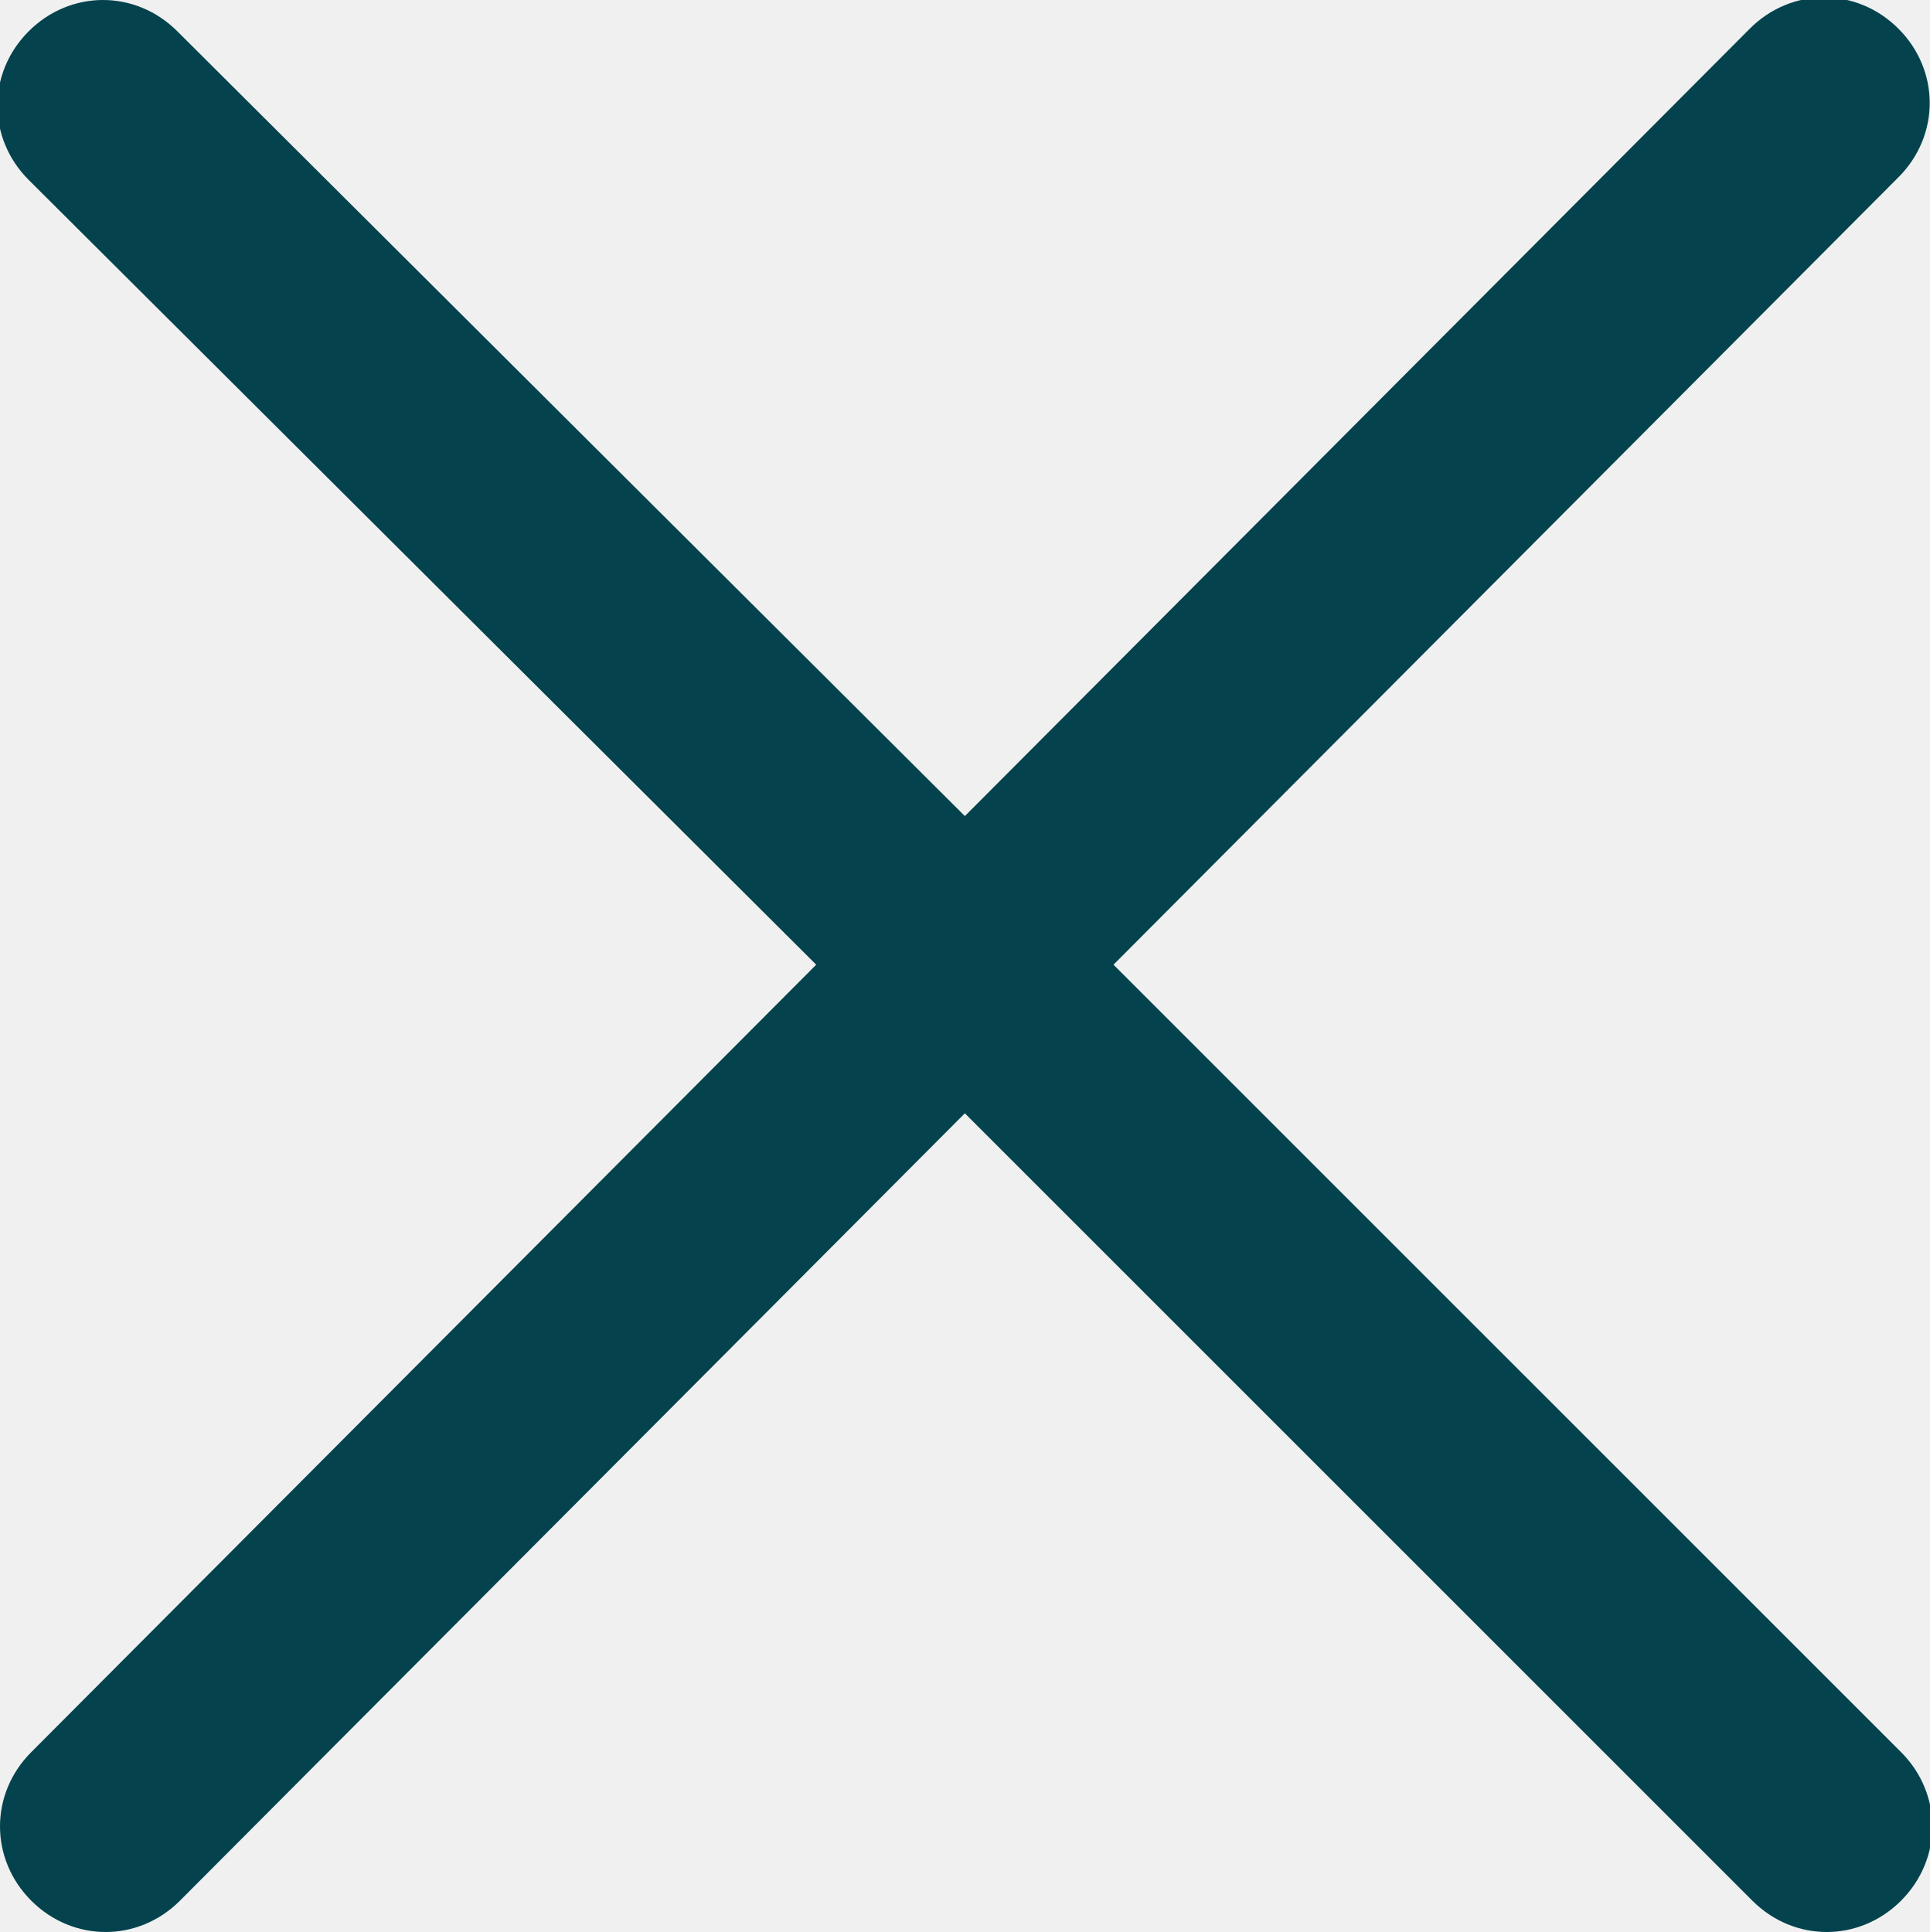
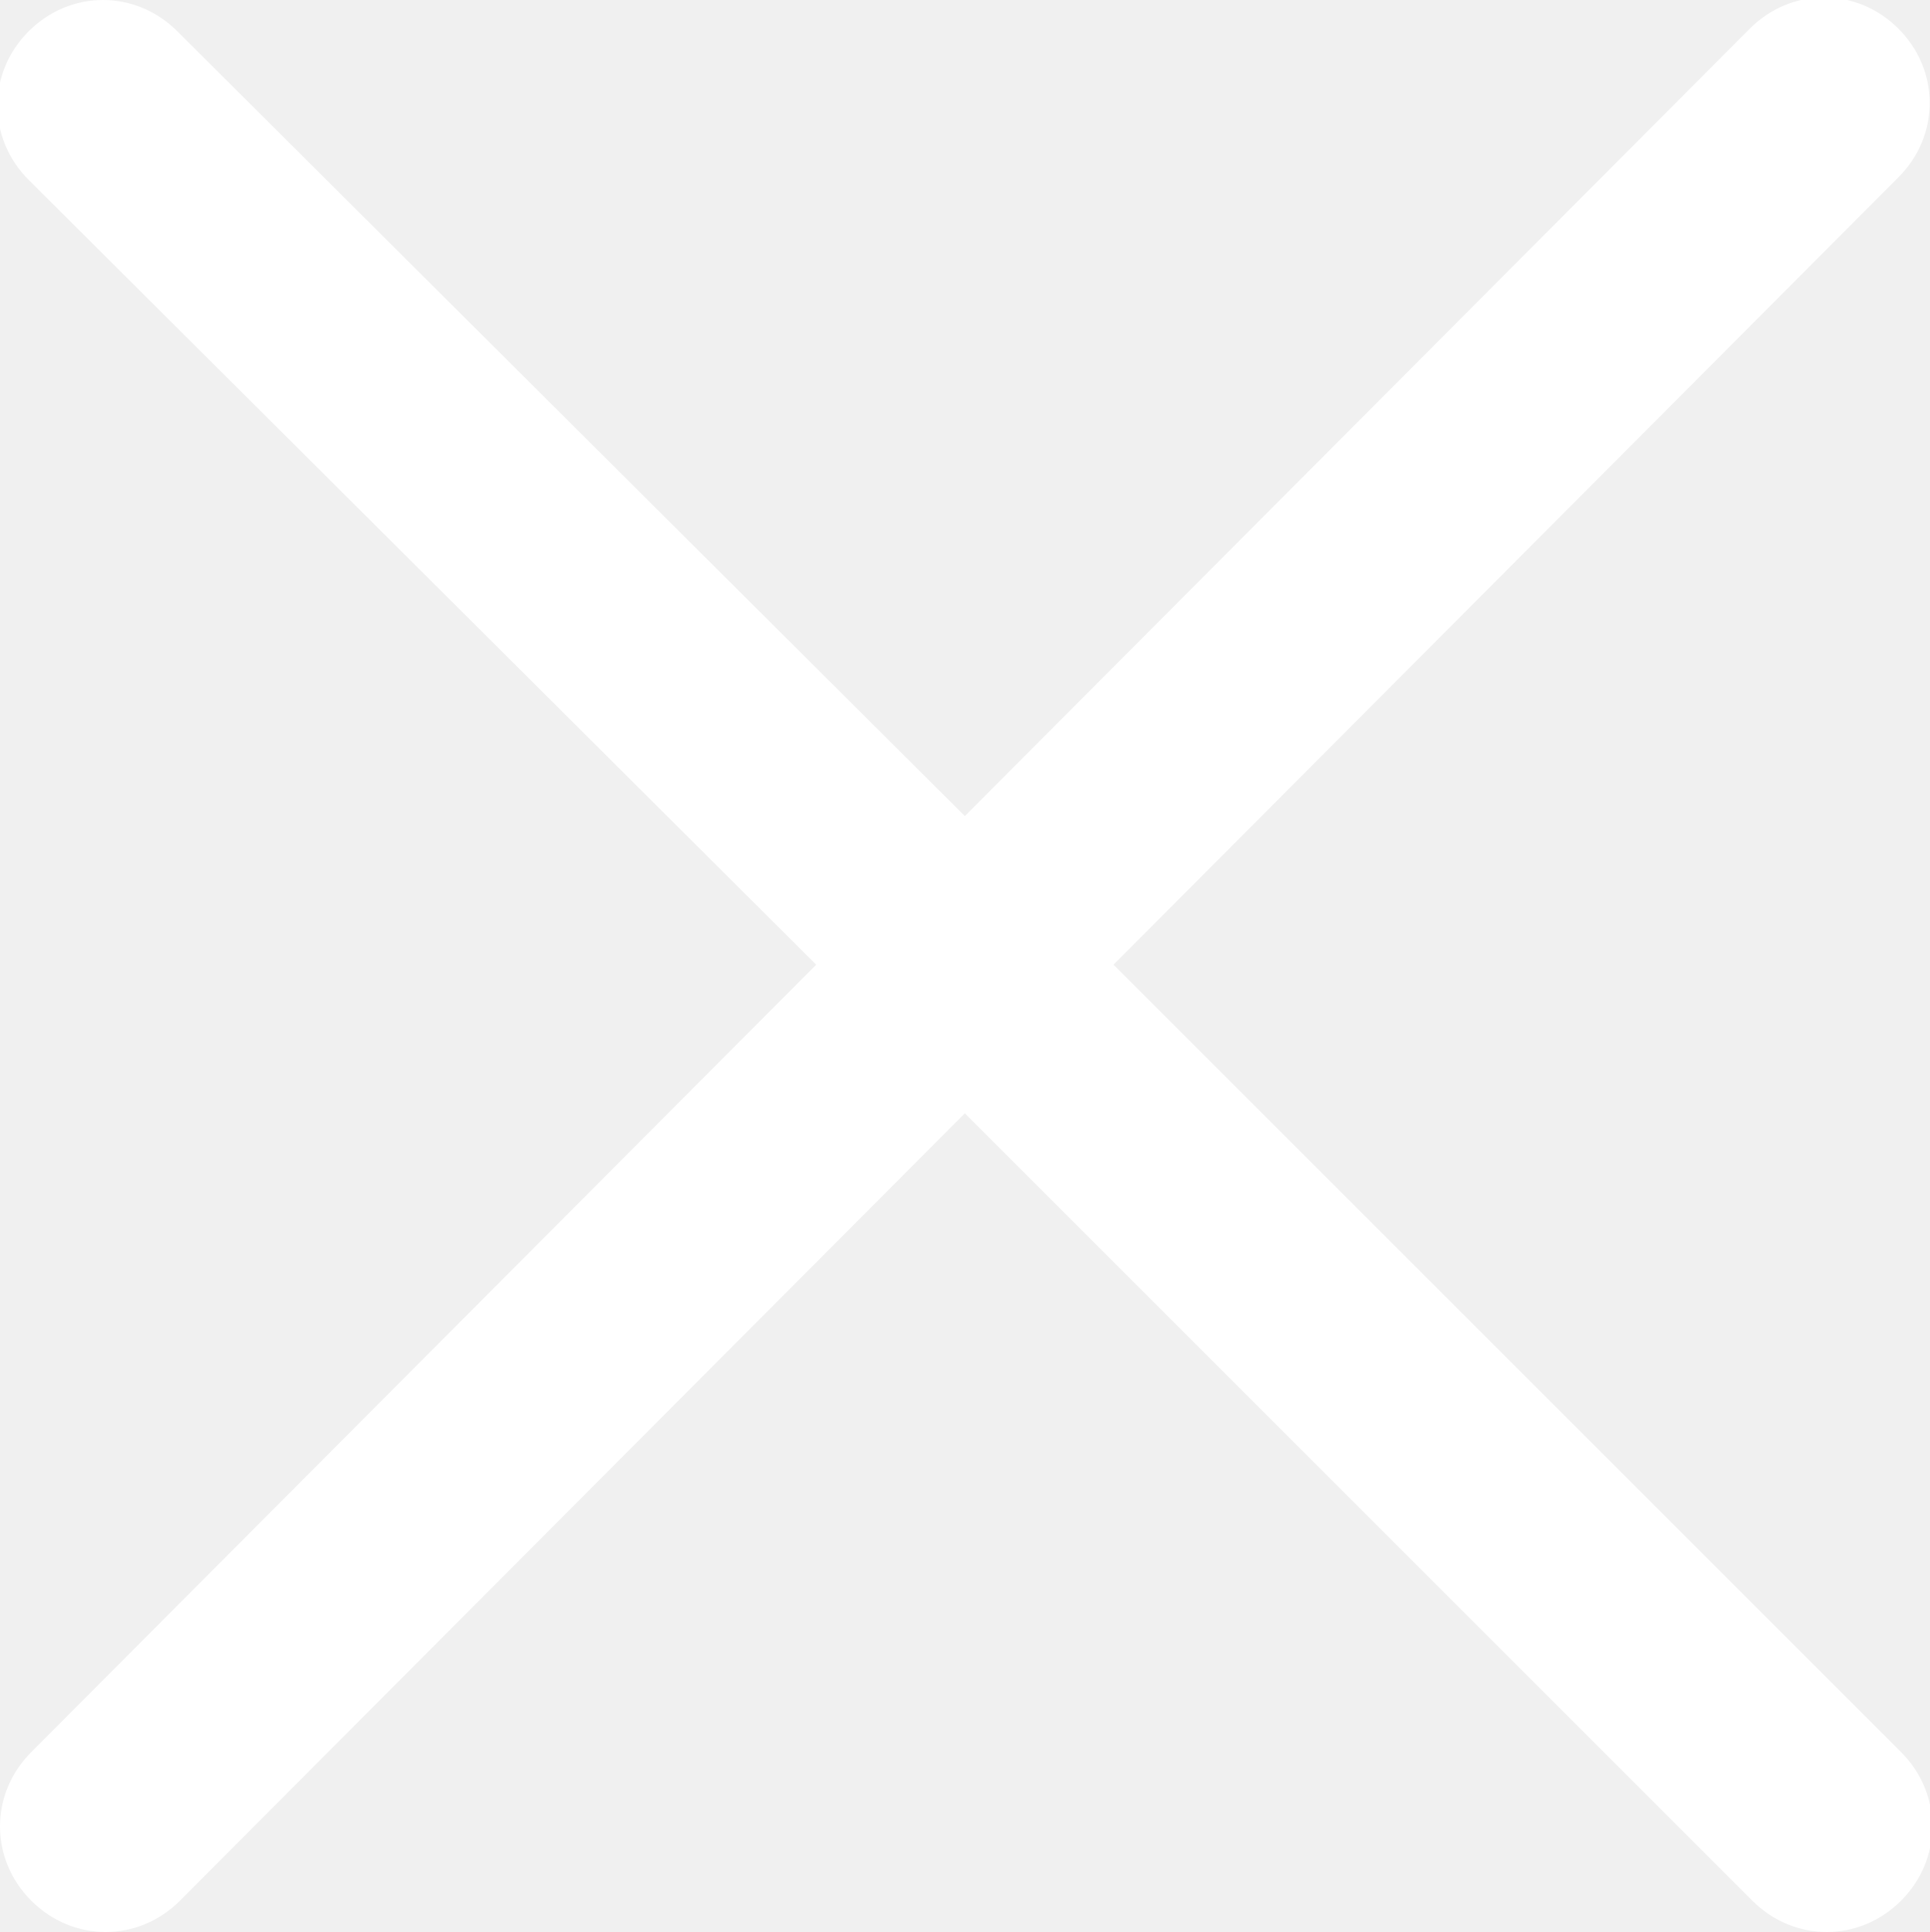
<svg xmlns="http://www.w3.org/2000/svg" id="Слой_1" viewBox="0 0 74 74.1">
-   <style>.st0{fill:#04434d}</style>
+   <style>.st0{fill:#fff}</style>
  <path class="st0" d="M42.7 37L72.8 6.8c1.6-1.6 1.6-4.1 0-5.7s-4.1-1.6-5.7 0L37 31.3 6.8 1.2C5.2-.4 2.7-.4 1.1 1.2s-1.6 4.1 0 5.7L31.3 37 1.2 67.2c-1.6 1.6-1.6 4.1 0 5.7s4.1 1.6 5.7 0L37 42.7l30.2 30.2c1.6 1.6 4.1 1.6 5.7 0s1.6-4.1 0-5.7L42.7 37z" />
</svg>
